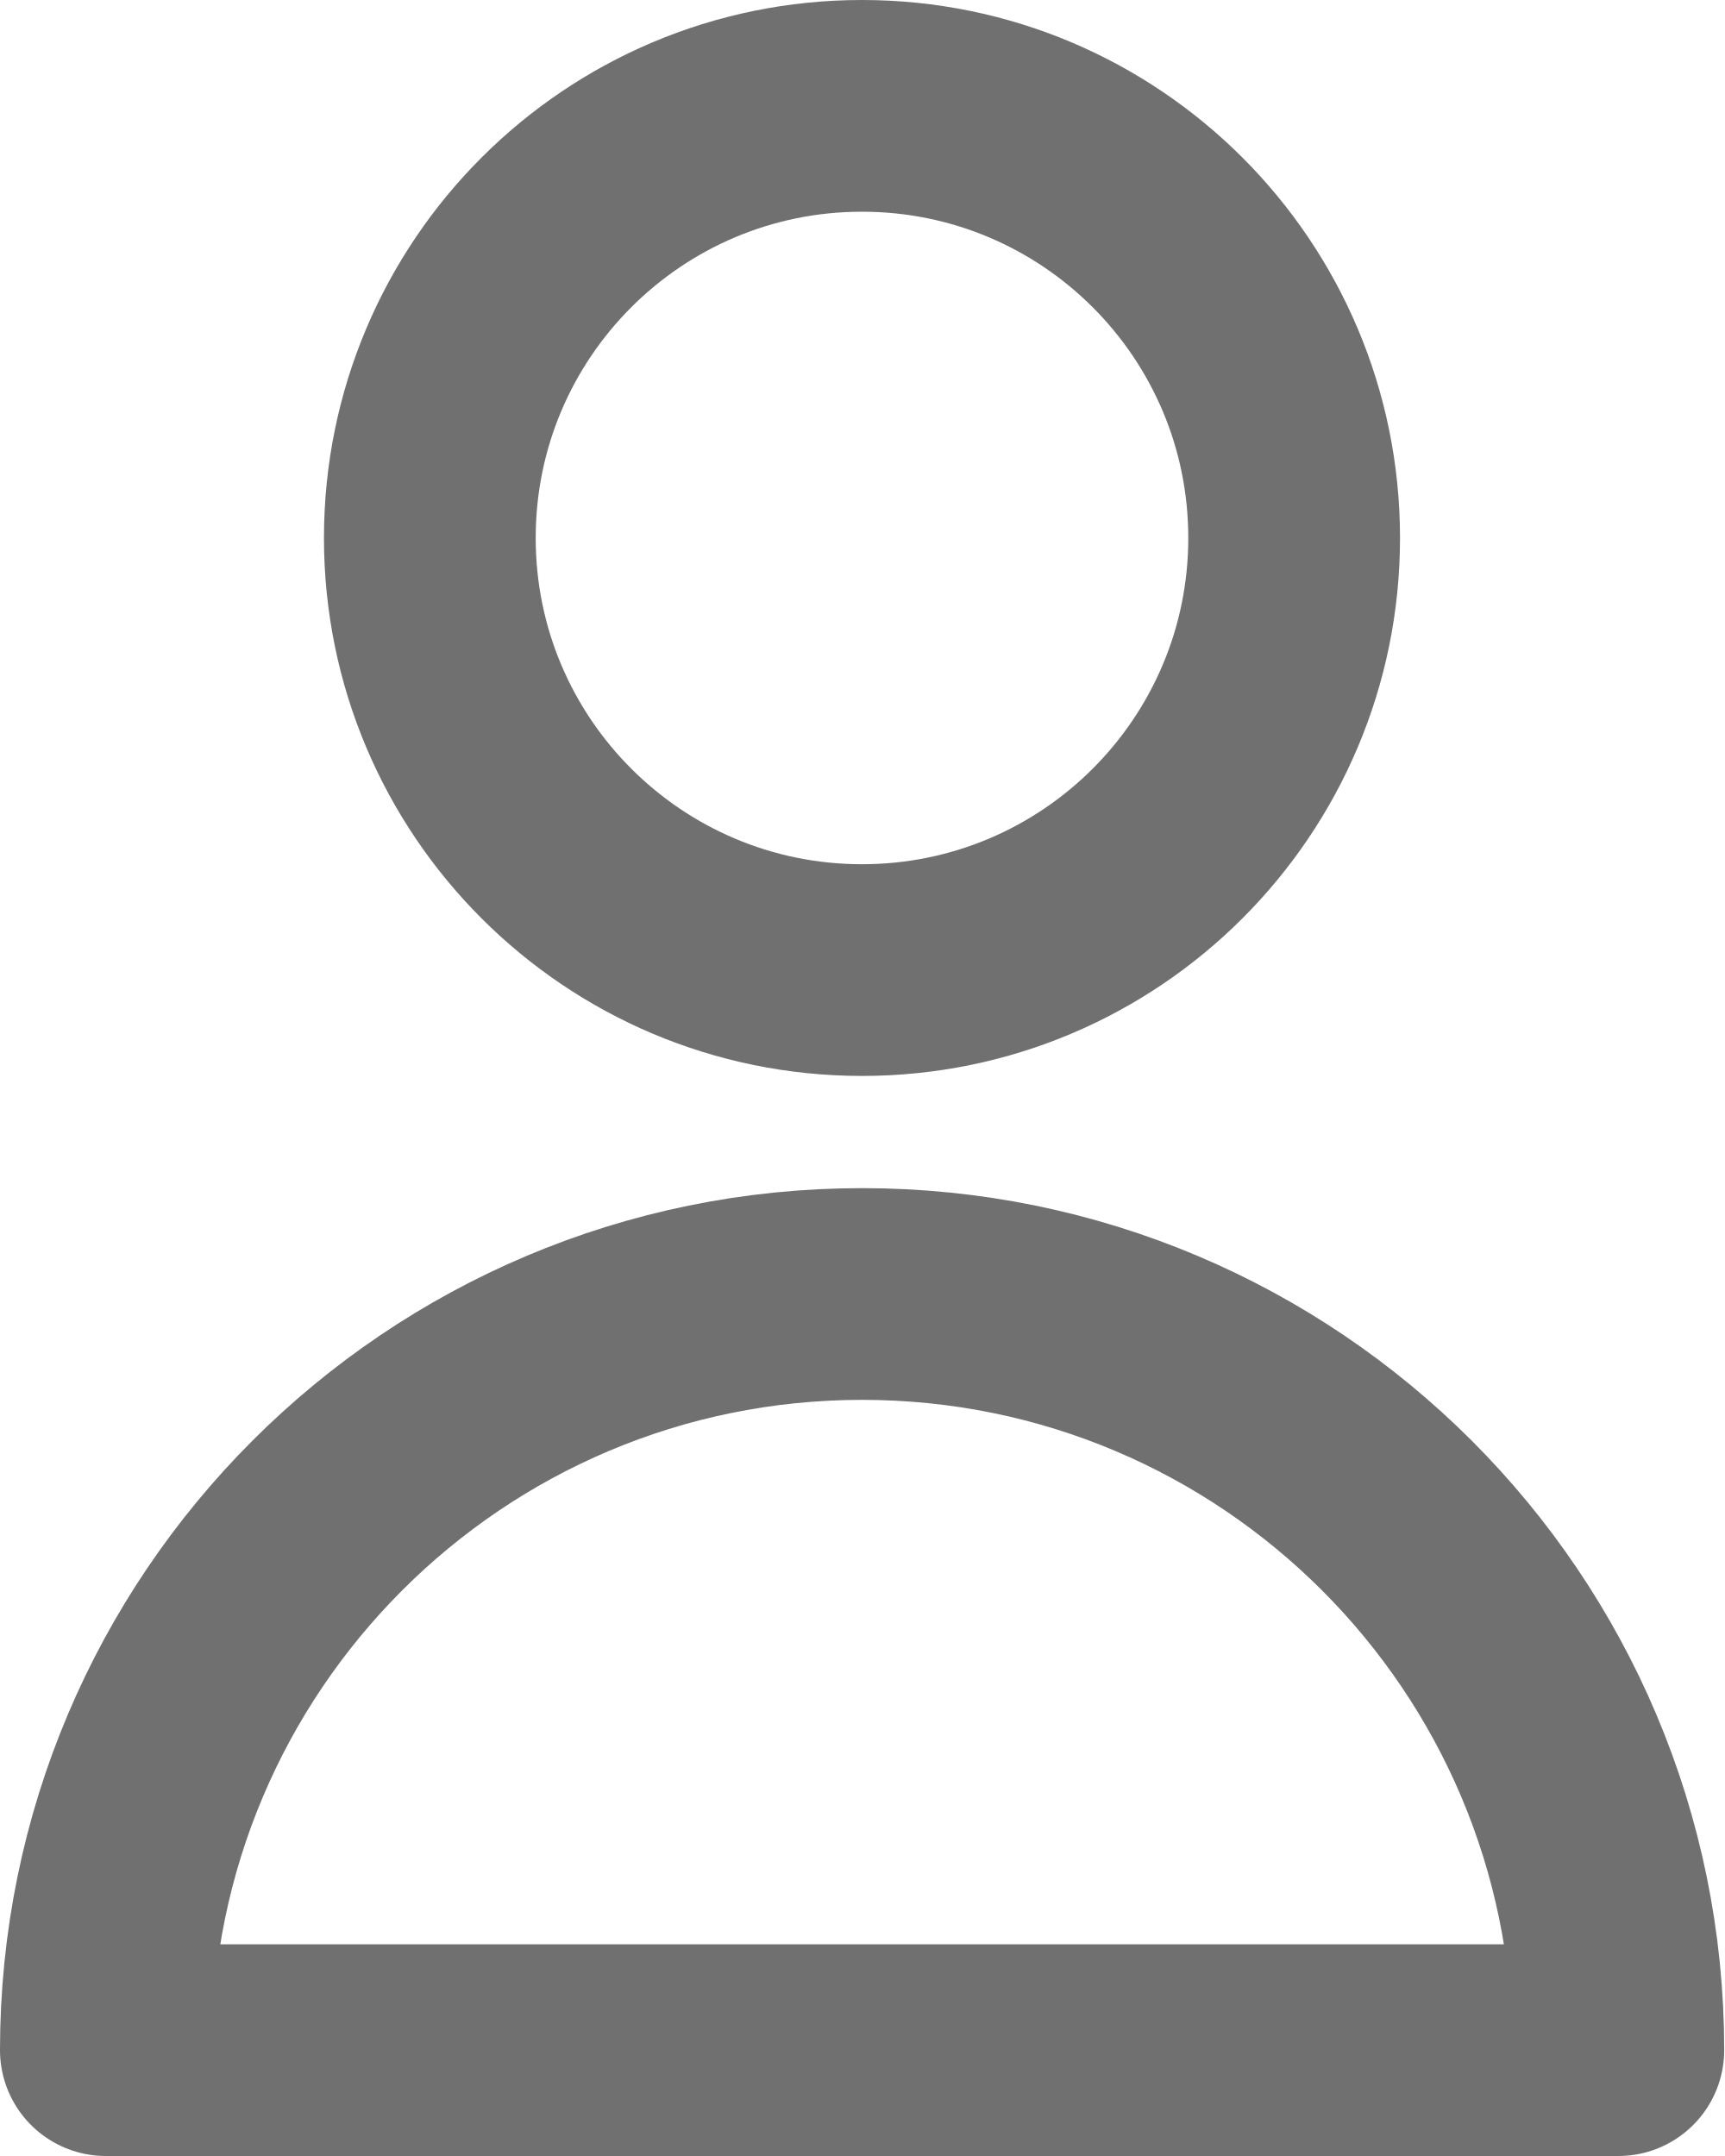
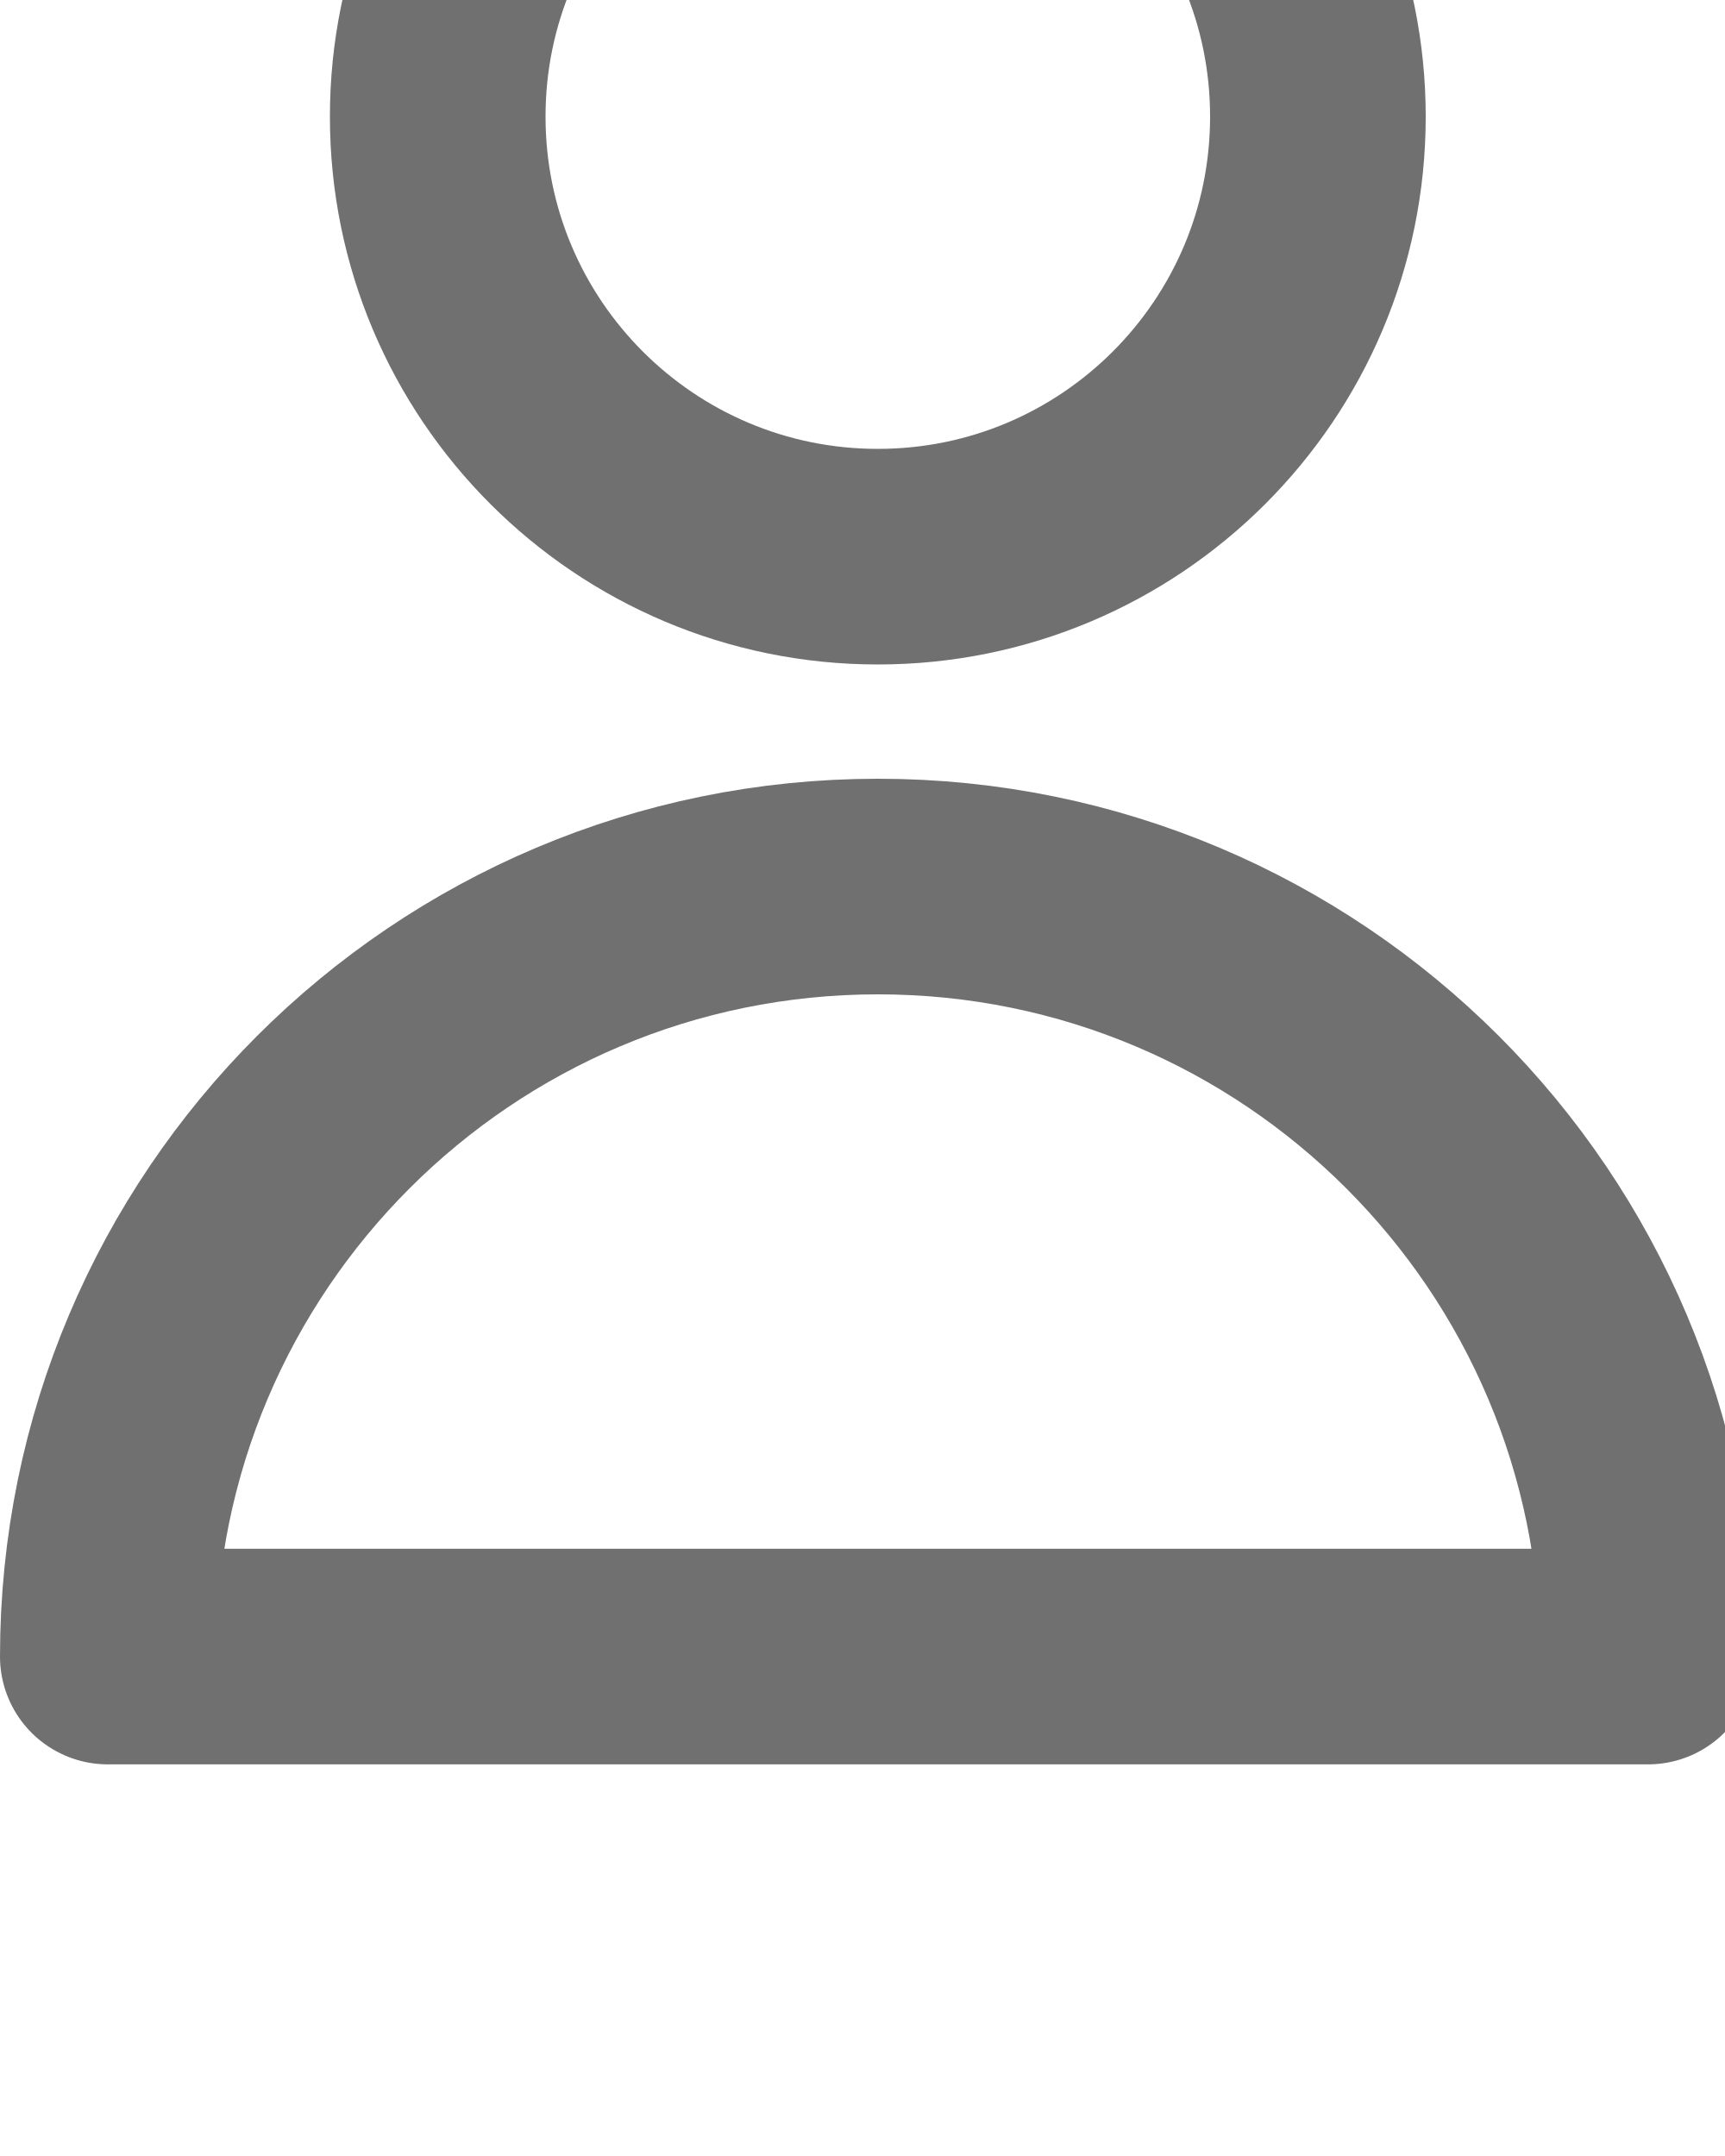
- <svg xmlns="http://www.w3.org/2000/svg" width="16.286" height="20.367" viewBox="0 0 16.286 20.367">
+ <svg xmlns="http://www.w3.org/2000/svg" width="16" height="20" viewBox="0 4 16 20">
  <g id="md-user" transform="translate(1 1)">
    <path id="Path_436" data-name="Path 436" d="M16.163,7.082A4.082,4.082,0,1,1,12.082,3,4.082,4.082,0,0,1,16.163,7.082Z" transform="translate(-4.939 -3)" fill="none" stroke="#707070" stroke-linecap="round" stroke-linejoin="round" stroke-width="2" />
    <path id="Path_437" data-name="Path 437" d="M12.143,14A7.143,7.143,0,0,0,5,21.143H19.286A7.143,7.143,0,0,0,12.143,14Z" transform="translate(-5 -2.776)" fill="none" stroke="#707070" stroke-linecap="round" stroke-linejoin="round" stroke-width="2" />
  </g>
</svg>
